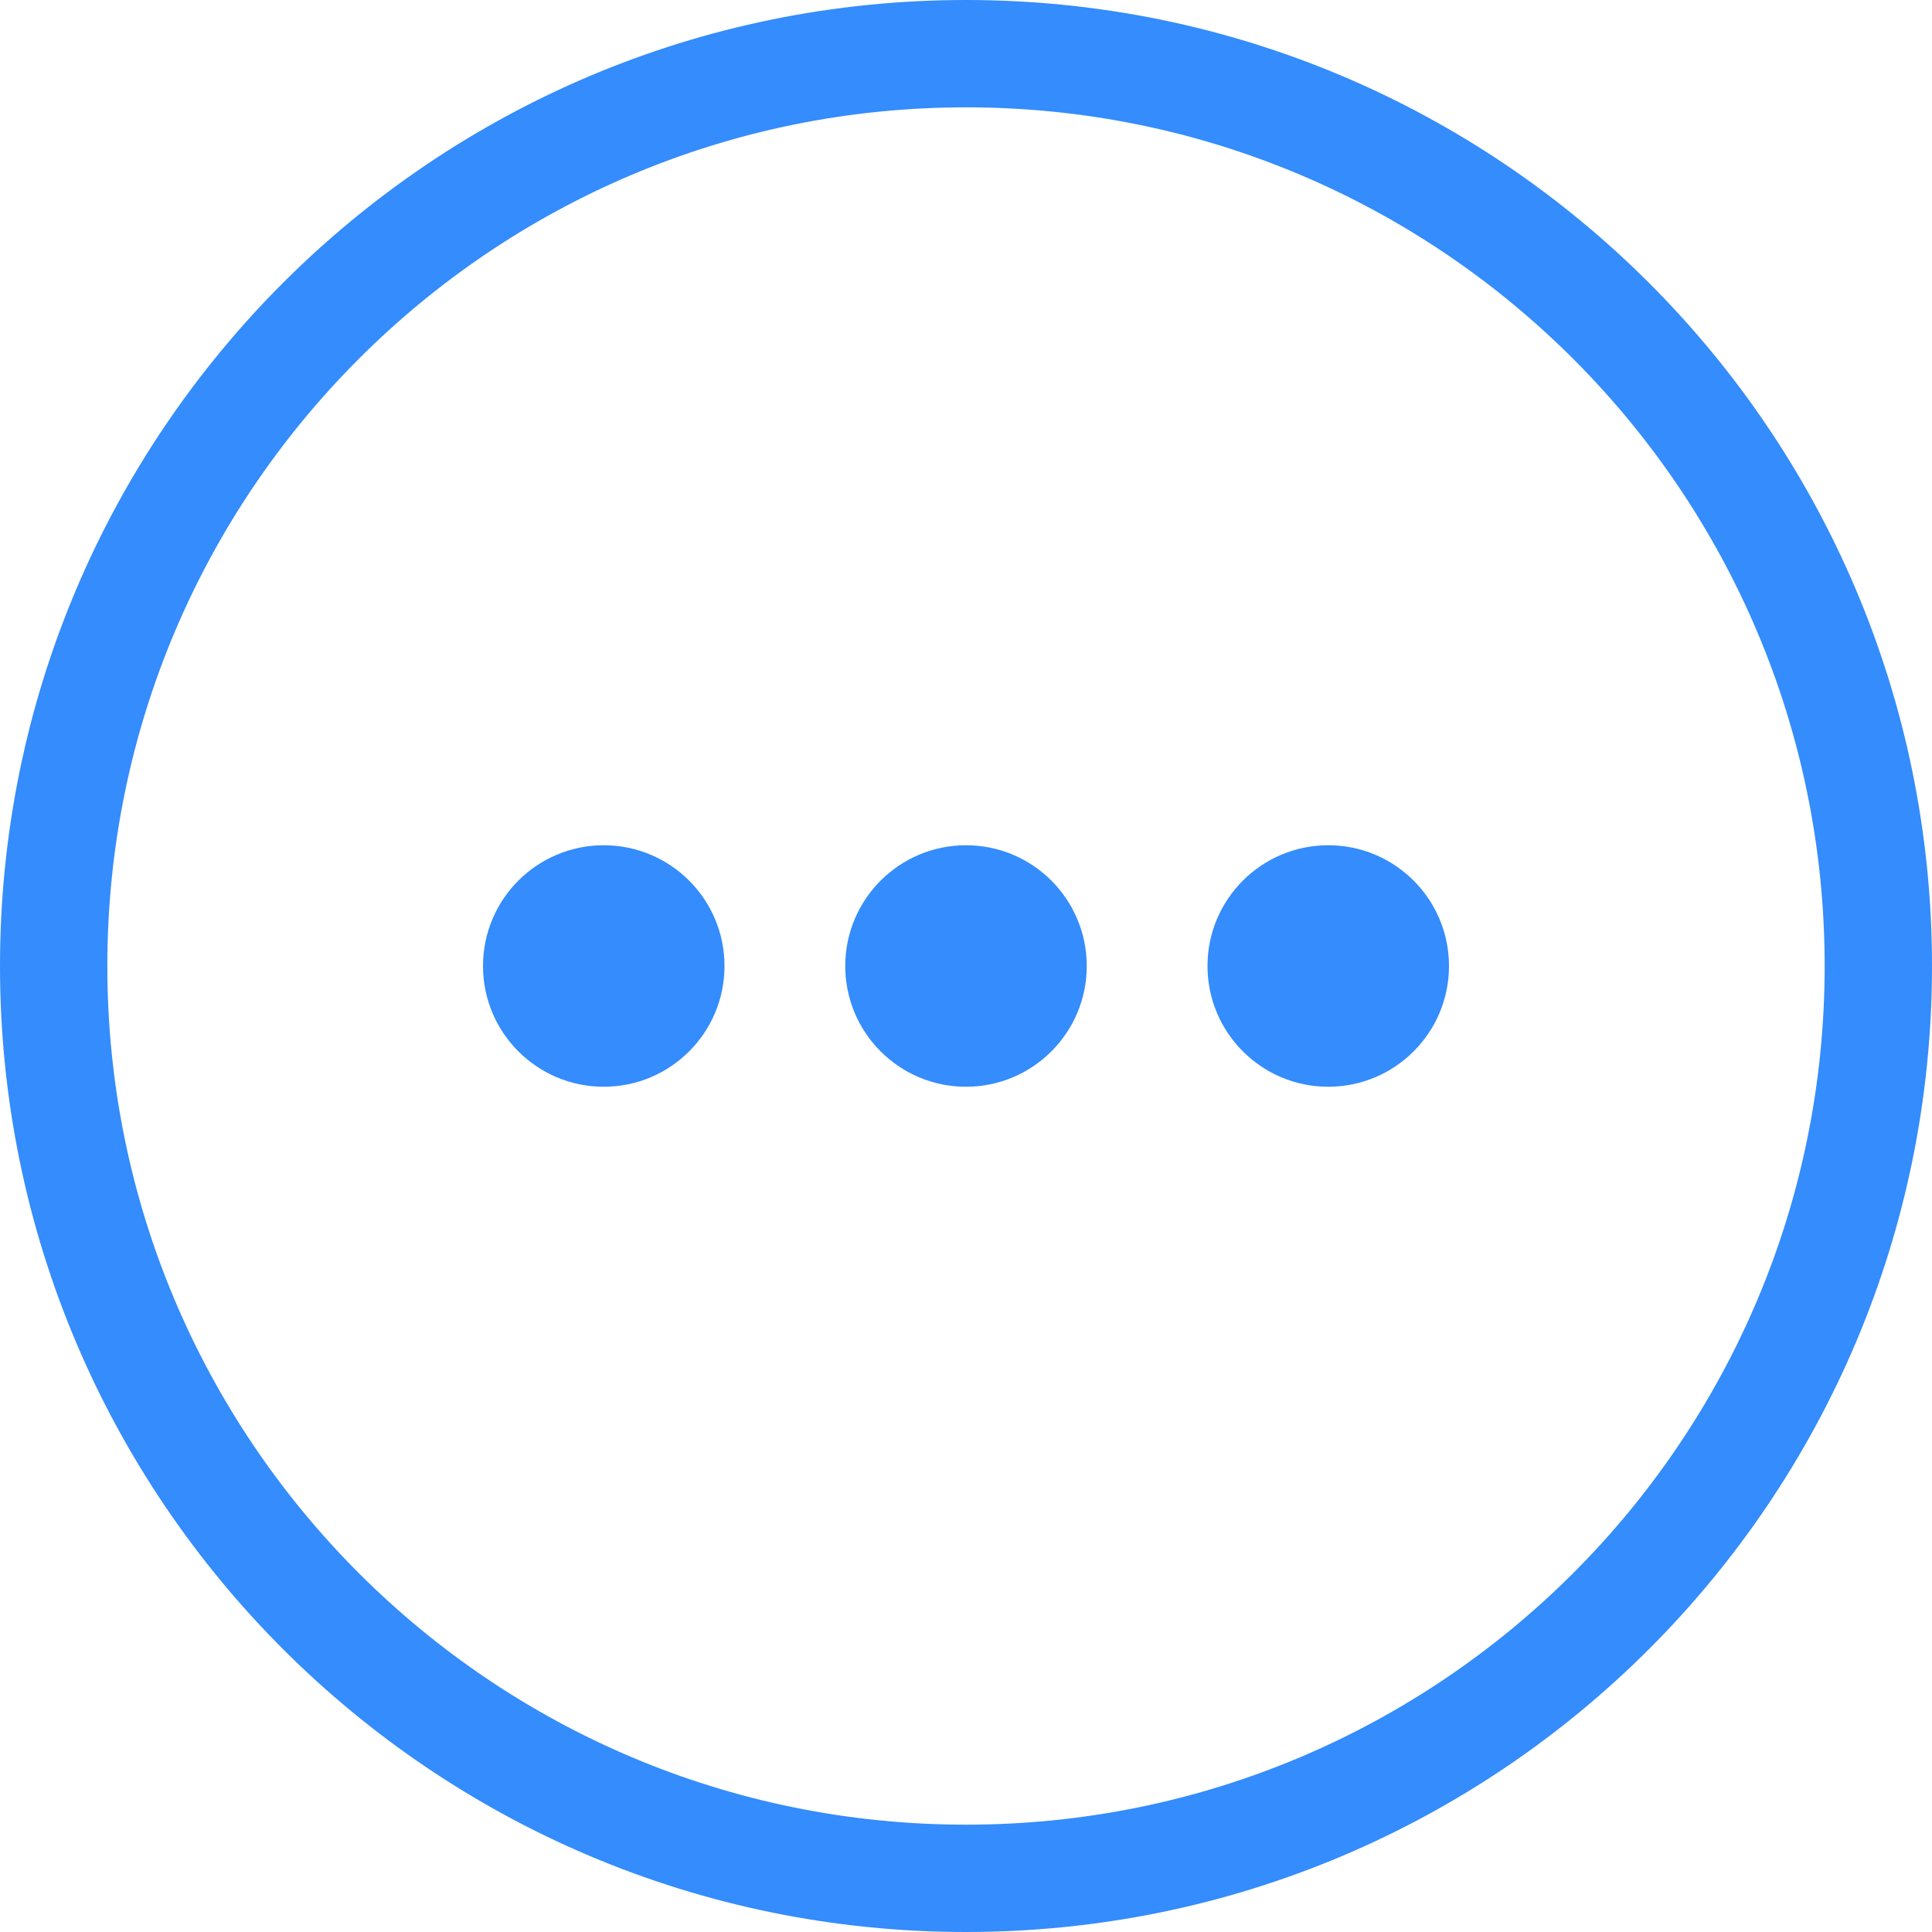
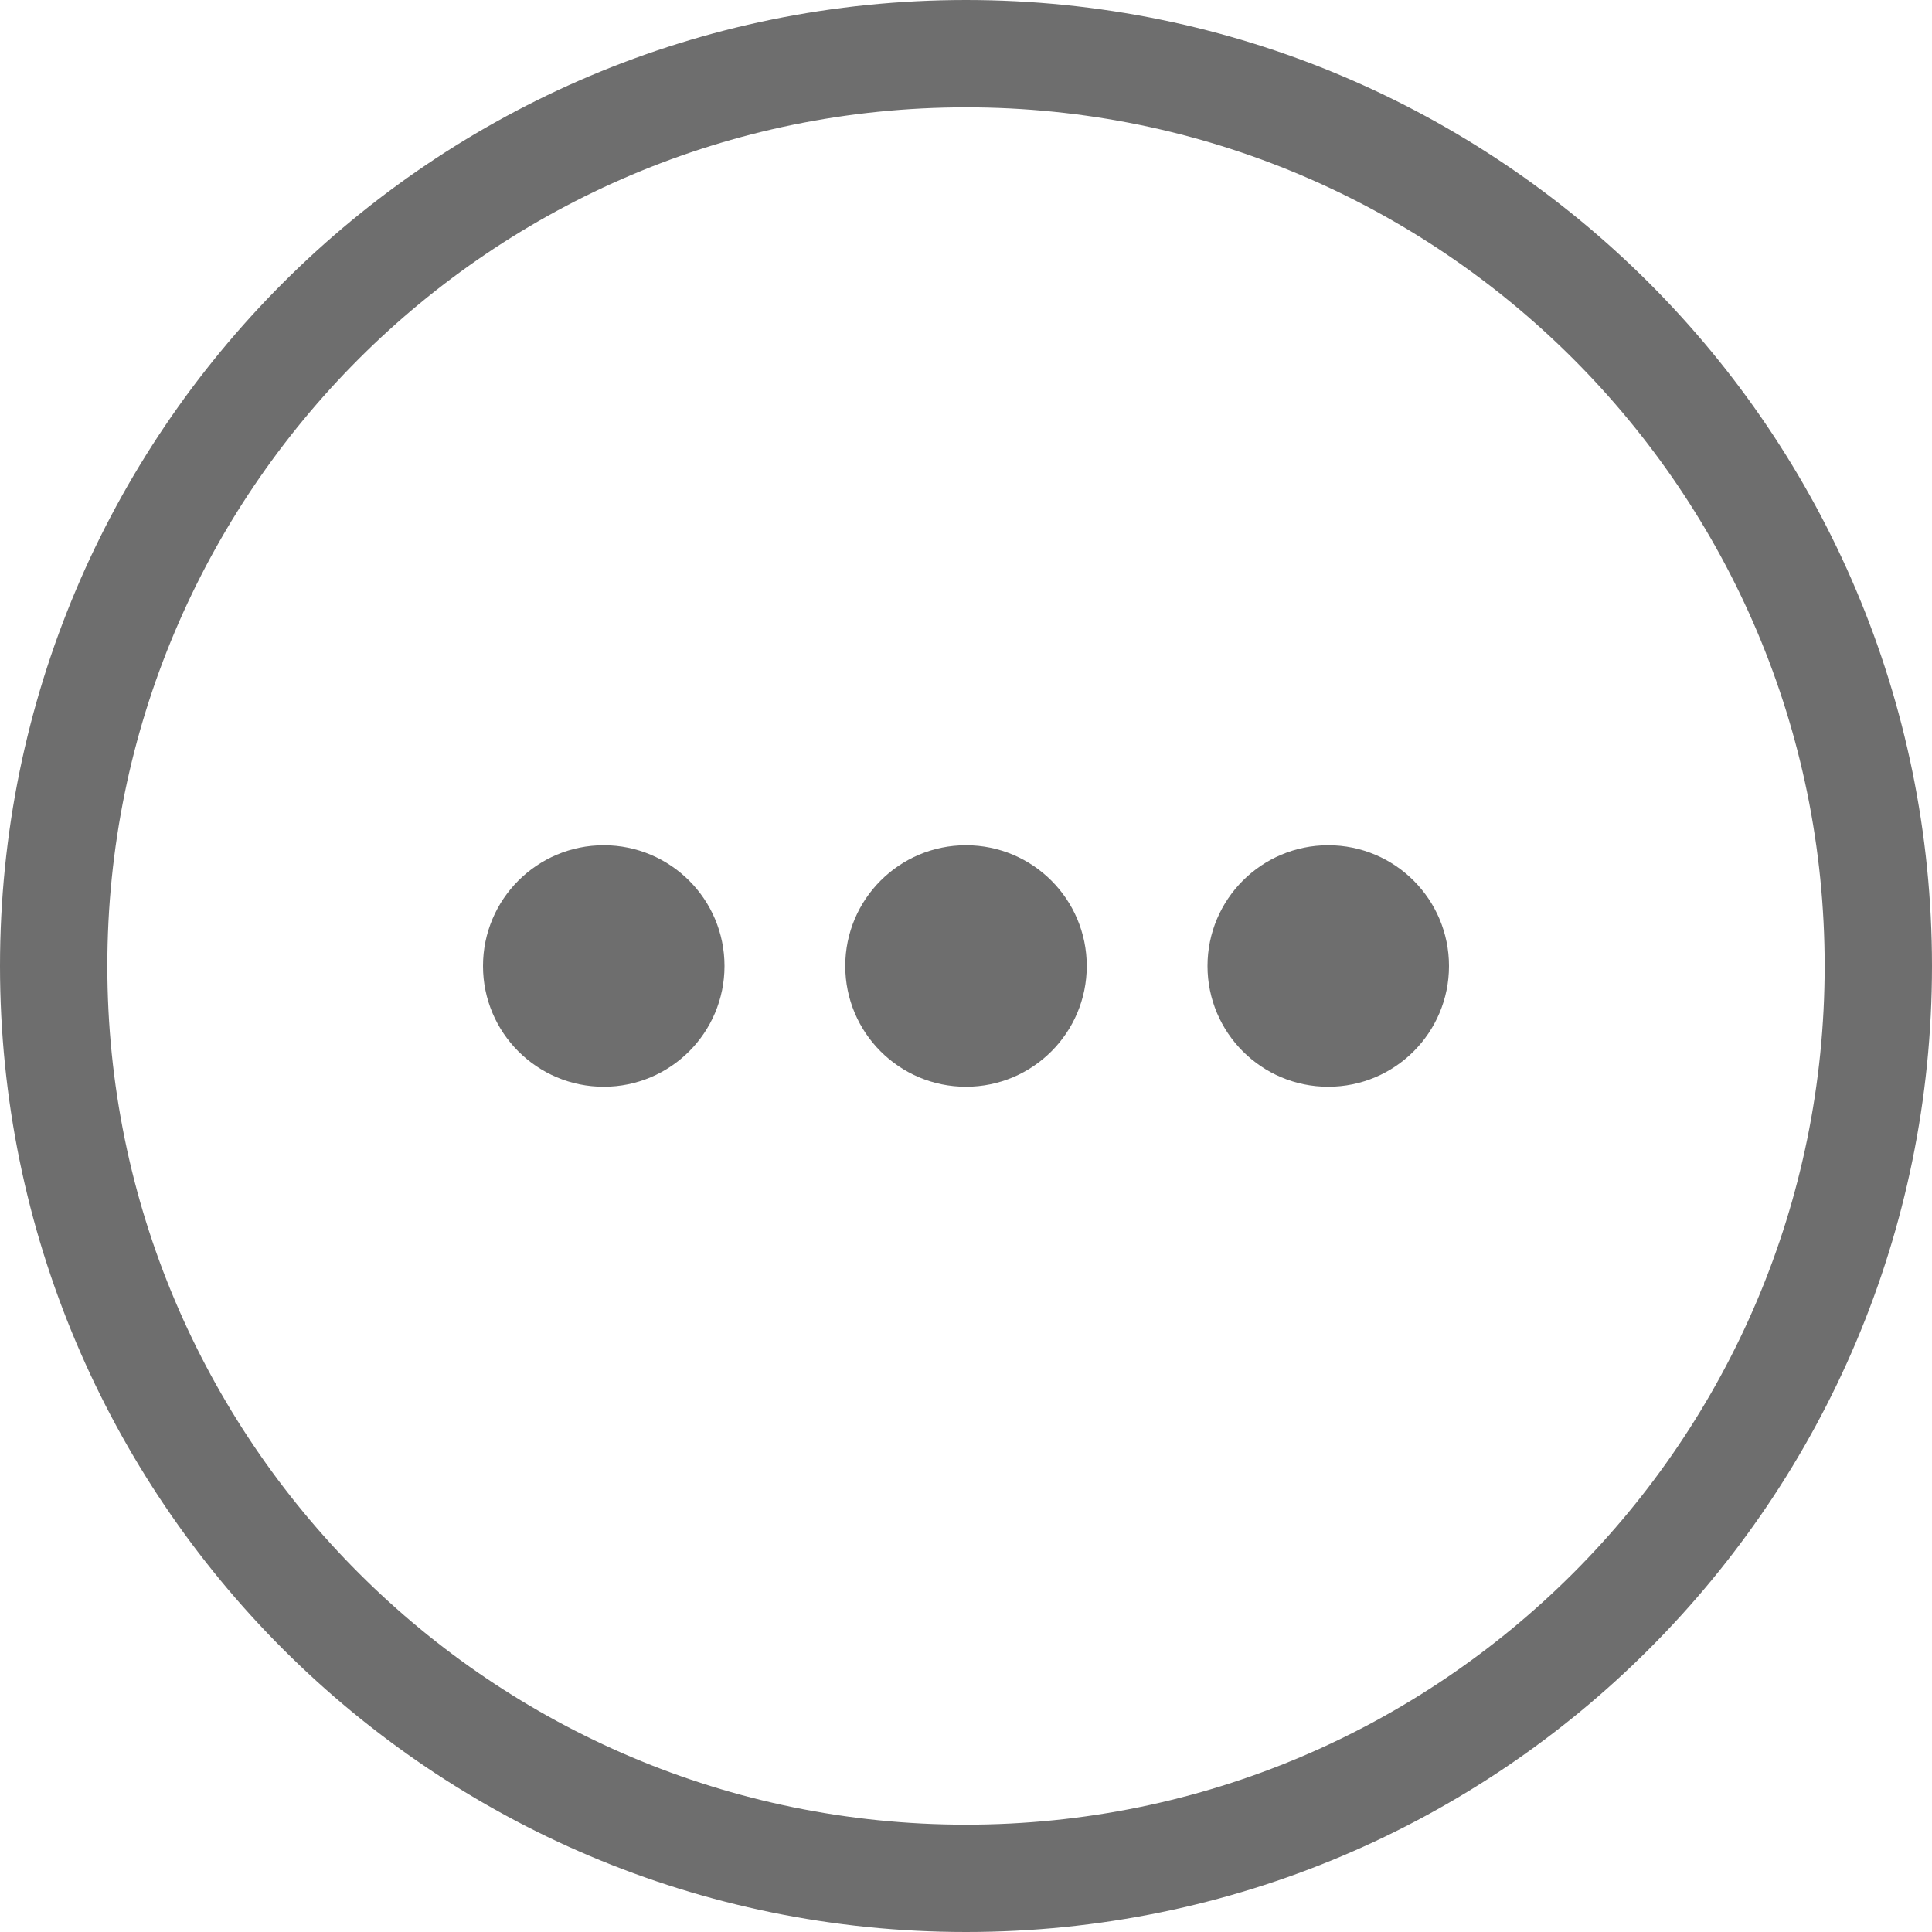
<svg xmlns="http://www.w3.org/2000/svg" width="18px" height="18px" viewBox="0 0 18 18" version="1.1">
  <g id="Artboards" stroke="none" stroke-width="1" fill="none" fill-rule="evenodd">
    <g id="Segmentation---assets" transform="translate(-286, -61)">
      <g id="icon-more-menu" transform="translate(285, 60)">
        <g id="Group-28" transform="translate(1, 1)">
-           <circle id="Oval" fill="#348CFD" cx="5.625" cy="9" r="1.125" />
-           <circle id="Oval" fill="#348CFD" cx="9" cy="9" r="1.125" />
-           <circle id="Oval" fill="#348CFD" cx="12.375" cy="9" r="1.125" />
-           <circle id="Oval" stroke="#348CFD" cx="9" cy="9" r="8.5" />
+           <circle id="Oval" fill="#6E6E6E" cx="5.625" cy="9" r="1.125" />
+           <circle id="Oval" fill="#6E6E6E" cx="9" cy="9" r="1.125" />
+           <circle id="Oval" fill="#6E6E6E" cx="12.375" cy="9" r="1.125" />
+           <circle id="Oval" stroke="#6E6E6E" cx="9" cy="9" r="8.5" />
        </g>
        <rect id="Rectangle" x="0" y="0" width="20" height="20" />
      </g>
    </g>
  </g>
</svg>
